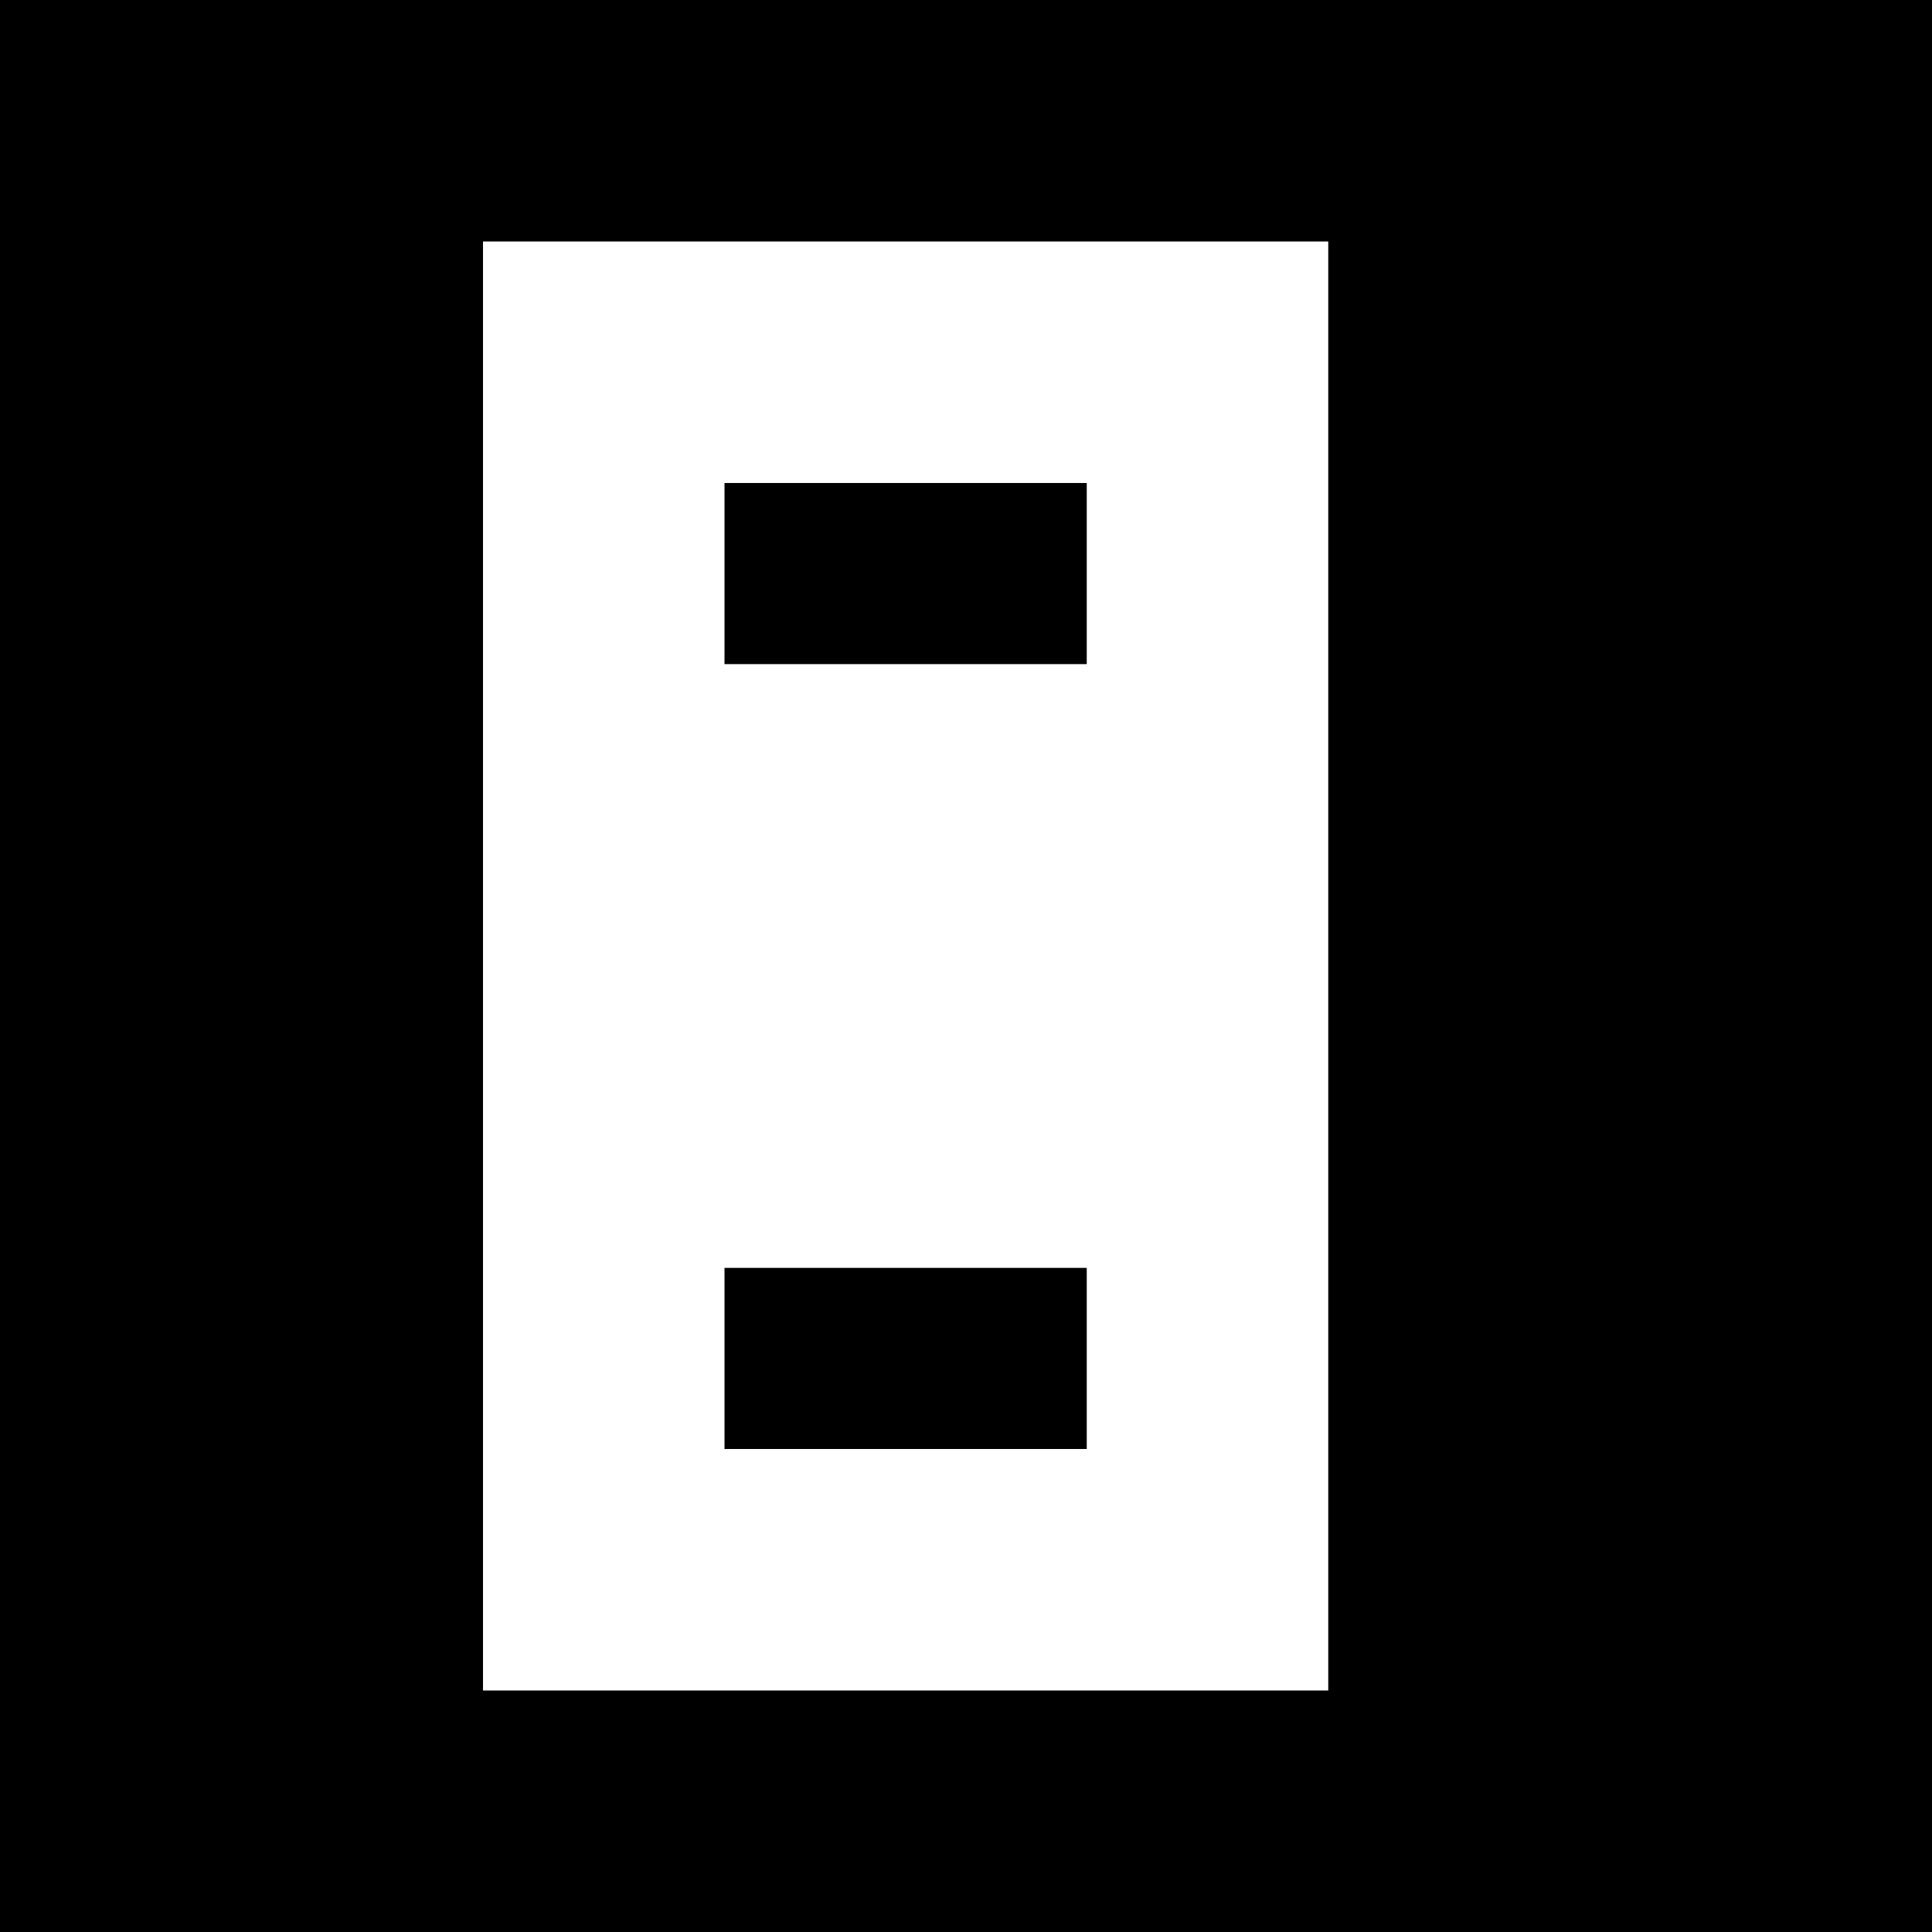
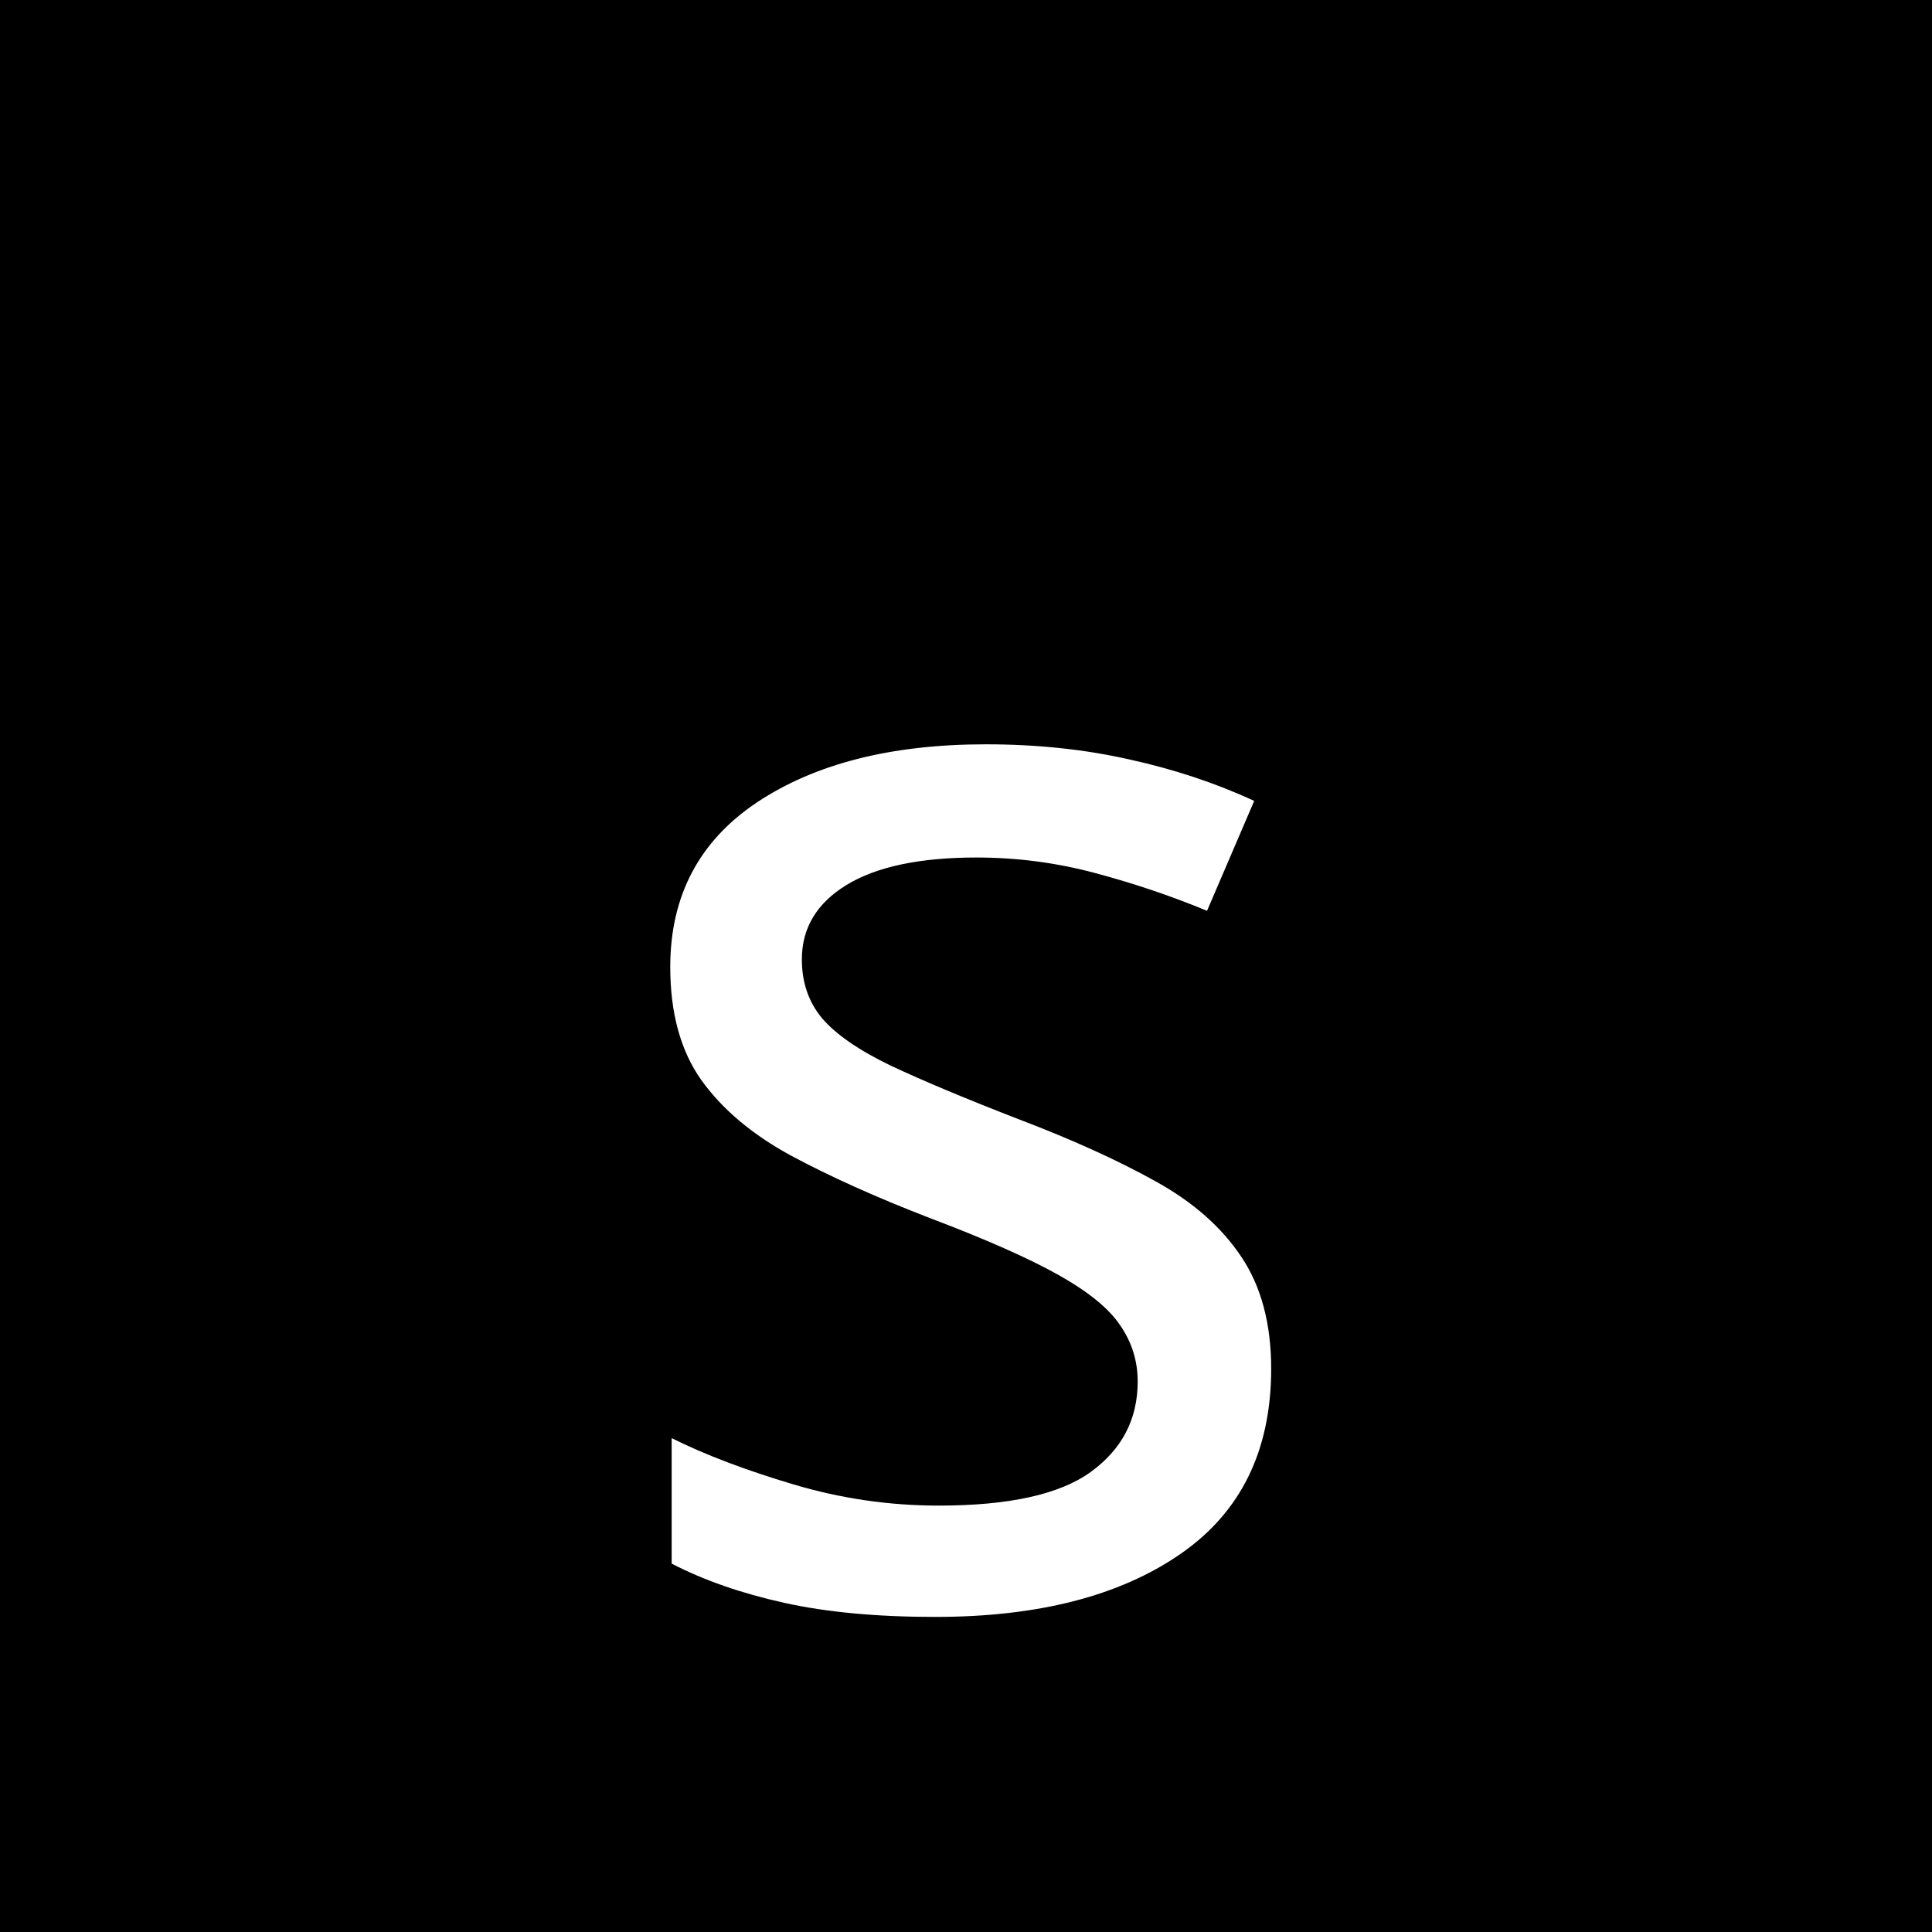
- <svg xmlns="http://www.w3.org/2000/svg" viewBox="0 0 32 32">
-   <rect width="32" height="32" fill="#000" />
-   <path fill="#fff" d="M22 4H8v11h14v3H8v10h14V18H8v-3h14z M12 8h6v3h-6zm0 13h6v3h-6z" />
+ <svg xmlns="http://www.w3.org/2000/svg" viewBox="0 0 64 64">
+   <defs>
+     <style>
+       @font-face {
+         font-family: "Terminal Grotesque";
+         src: url("https://type.cargo.site/files/TerminalGrotesque.woff")
+           format("woff");
+         font-style: normal;
+         font-weight: normal;
+       }
+     </style>
+   </defs>
+   <rect width="64" height="64" fill="#000" />
+   <text x="32" y="35" fill="#fff" font-family="'Terminal Grotesque', sans-serif" font-size="52" font-weight="400" text-anchor="middle" dominant-baseline="middle">
+     s
+   </text>
</svg>
